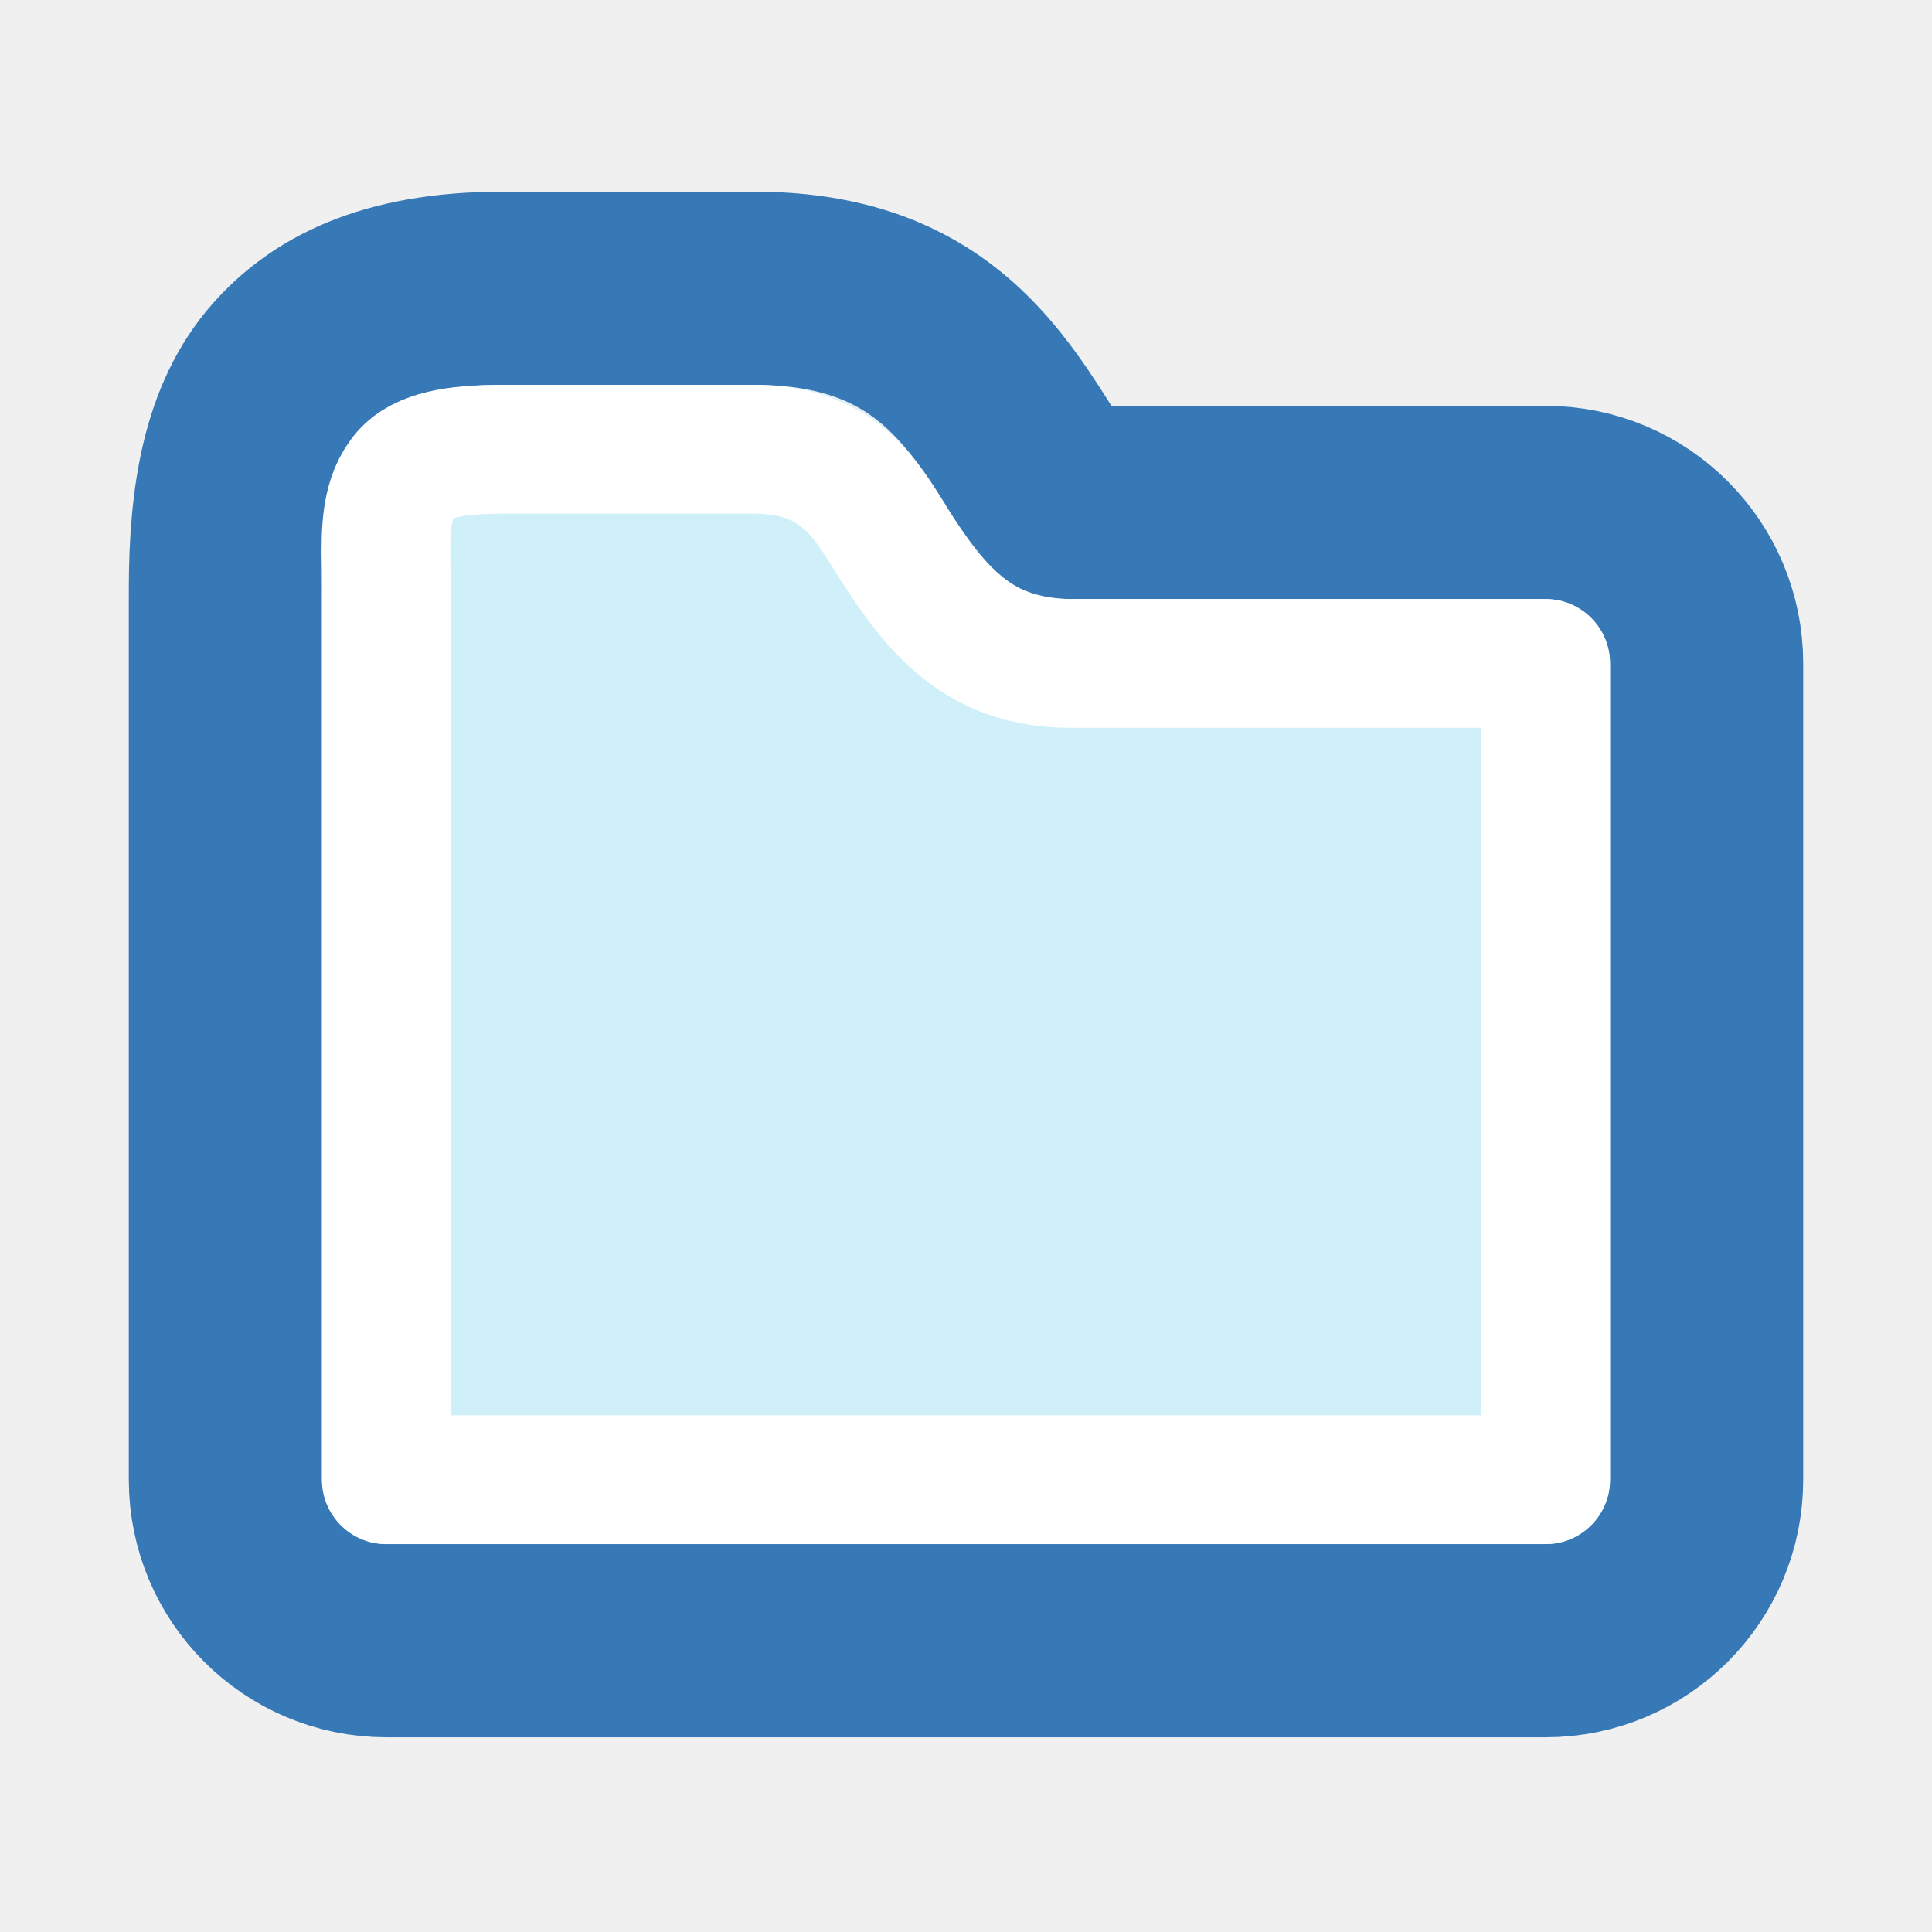
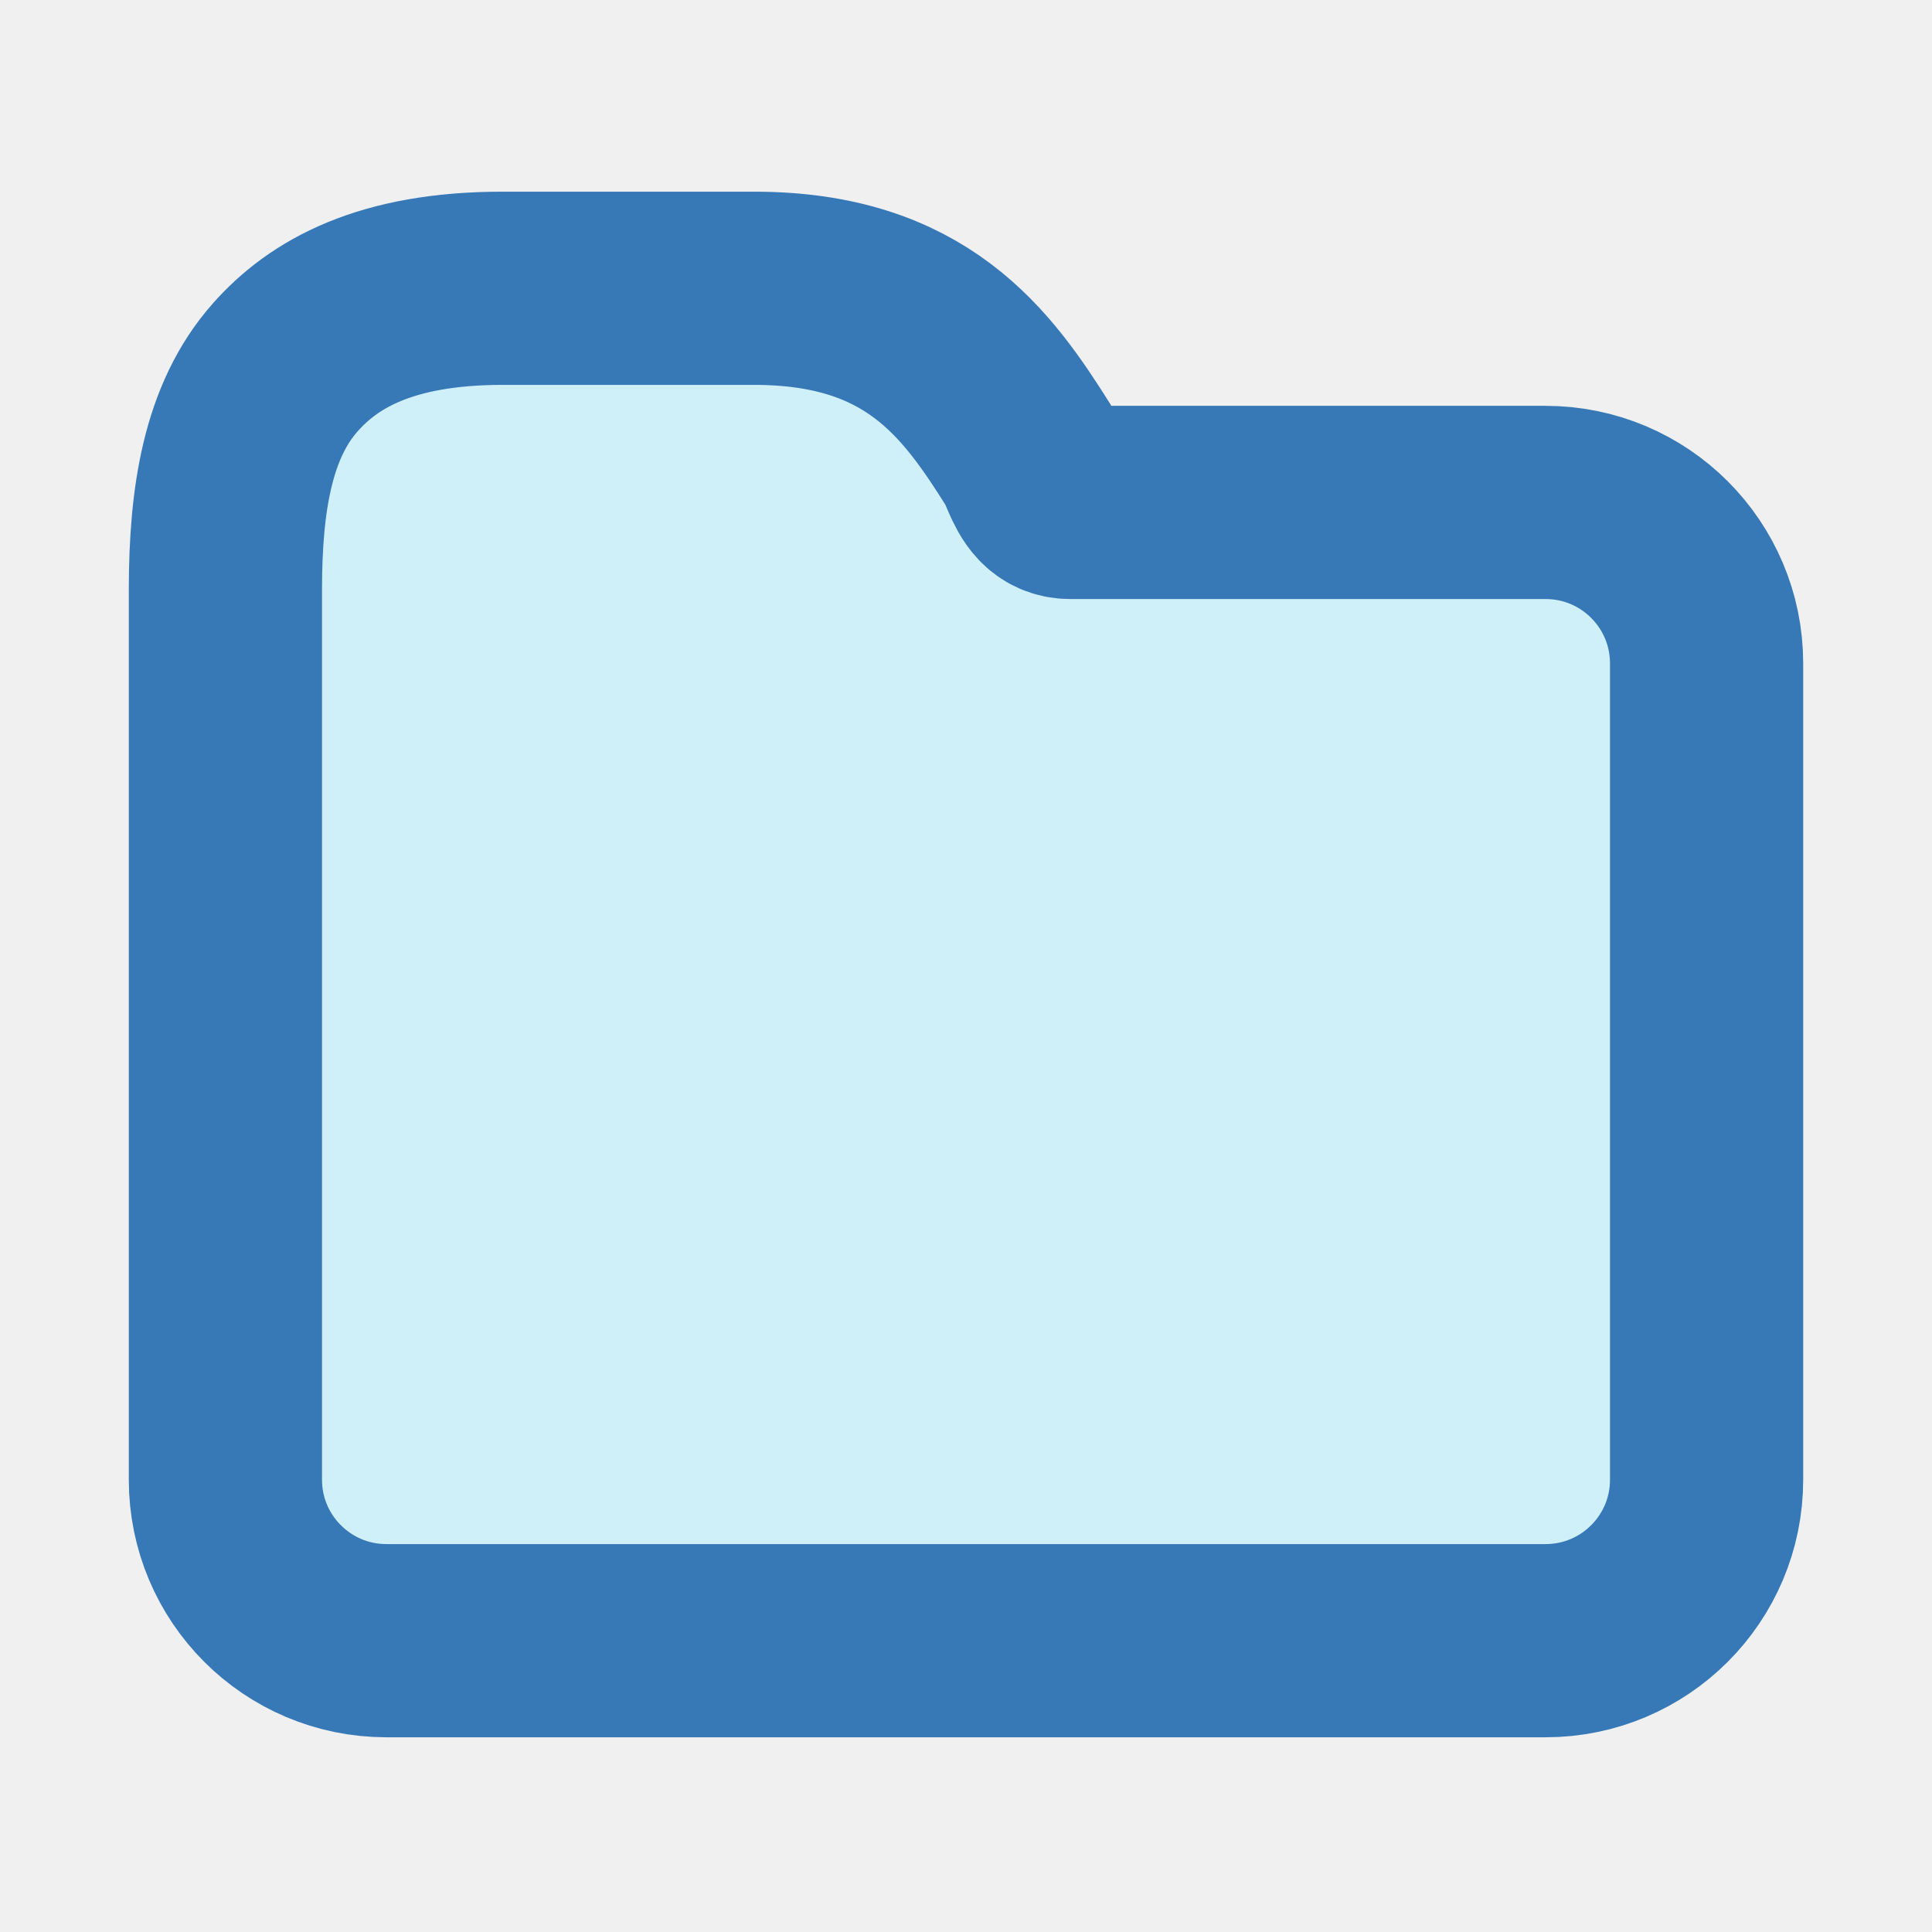
- <svg xmlns="http://www.w3.org/2000/svg" xmlns:xlink="http://www.w3.org/1999/xlink" width="300px" height="300px" viewBox="0 0 300 300" version="1.1">
-   <defs>
-     <path d="M50,93.019 C50,75.479 50,59.764 78.036,59.764 C92.418,59.764 97.604,59.764 117.103,59.764 C149.999,59.764 143.661,93.019 166.241,93.019 C190.827,93.019 215.414,93.019 240,93.019 C245.523,93.019 250,97.496 250,103.019 L250,229.764 C250,235.287 245.523,239.764 240,239.764 L60,239.764 C54.477,239.764 50,235.287 50,229.764 C50,184.182 50,138.6 50,93.019 Z" id="path-1" />
-   </defs>
+ <svg xmlns="http://www.w3.org/2000/svg" width="300px" height="300px" viewBox="0 0 300 300" version="1.1">
  <g id="folder-light" stroke="none" stroke-width="1" fill="none" fill-rule="evenodd" stroke-linejoin="round">
-     <g id="Rectangle">
-       <use fill="#CFF0F9" fill-rule="evenodd" xlink:href="#path-1" />
-       <path stroke="#3778B7" stroke-width="30" d="M117.103,44.764 C142.237,44.764 151.641,57.898 159.716,70.737 C160.148,71.424 160.5,72.273 160.873,73.145 L161.047,73.549 C162.013,75.775 163.206,78.019 166.241,78.019 L166.241,78.019 L240,78.019 C246.904,78.019 253.154,80.817 257.678,85.341 C262.202,89.865 265,96.115 265,103.019 L265,103.019 L265,229.764 C265,236.668 262.202,242.918 257.678,247.442 C253.154,251.966 246.904,254.764 240,254.764 L240,254.764 L60,254.764 C53.096,254.764 46.846,251.966 42.322,247.442 C37.798,242.918 35,236.668 35,229.764 L35,229.764 L35,93.018 L35.001,91.429 C35.02,77.477 36.927,65.371 44.283,57.058 C50.23,50.337 59.829,44.764 78.036,44.764 L78.036,44.764 Z" />
-       <path stroke="#FFFFFF" stroke-width="20" d="M117.103,69.764 C129.397,69.764 133.857,76.52 137.688,82.662 L137.978,83.127 L137.978,83.127 L138.266,83.589 C138.362,83.743 138.458,83.896 138.554,84.048 C145.319,94.804 152.132,103.019 166.241,103.019 L166.241,103.019 L240,103.019 L240,229.764 L60,229.764 L60,93.019 L60,92.5 L60,91.04 C59.998,90.201 59.983,89.36 59.969,88.525 L59.955,87.69 C59.865,82.281 59.904,77.13 63.005,73.626 C65.654,70.633 70.625,69.764 78.036,69.764 L78.036,69.764 Z" stroke-linejoin="square" />
-     </g>
+     <path d="M117.103,44.764 C142.237,44.764 151.641,57.898 159.716,70.737 C160.148,71.424 160.5,72.273 160.873,73.145 L161.047,73.549 C162.013,75.775 163.206,78.019 166.241,78.019 L166.241,78.019 L240,78.019 C246.904,78.019 253.154,80.817 257.678,85.341 C262.202,89.865 265,96.115 265,103.019 L265,103.019 L265,229.764 C265,236.668 262.202,242.918 257.678,247.442 C253.154,251.966 246.904,254.764 240,254.764 L240,254.764 L60,254.764 C53.096,254.764 46.846,251.966 42.322,247.442 C37.798,242.918 35,236.668 35,229.764 L35,229.764 L35,93.018 L35.001,91.429 C35.02,77.477 36.927,65.371 44.283,57.058 C50.23,50.337 59.829,44.764 78.036,44.764 L78.036,44.764 Z" id="Rectangle" stroke="#3778B7" stroke-width="30" fill="#CFF0F9" />
  </g>
</svg>
